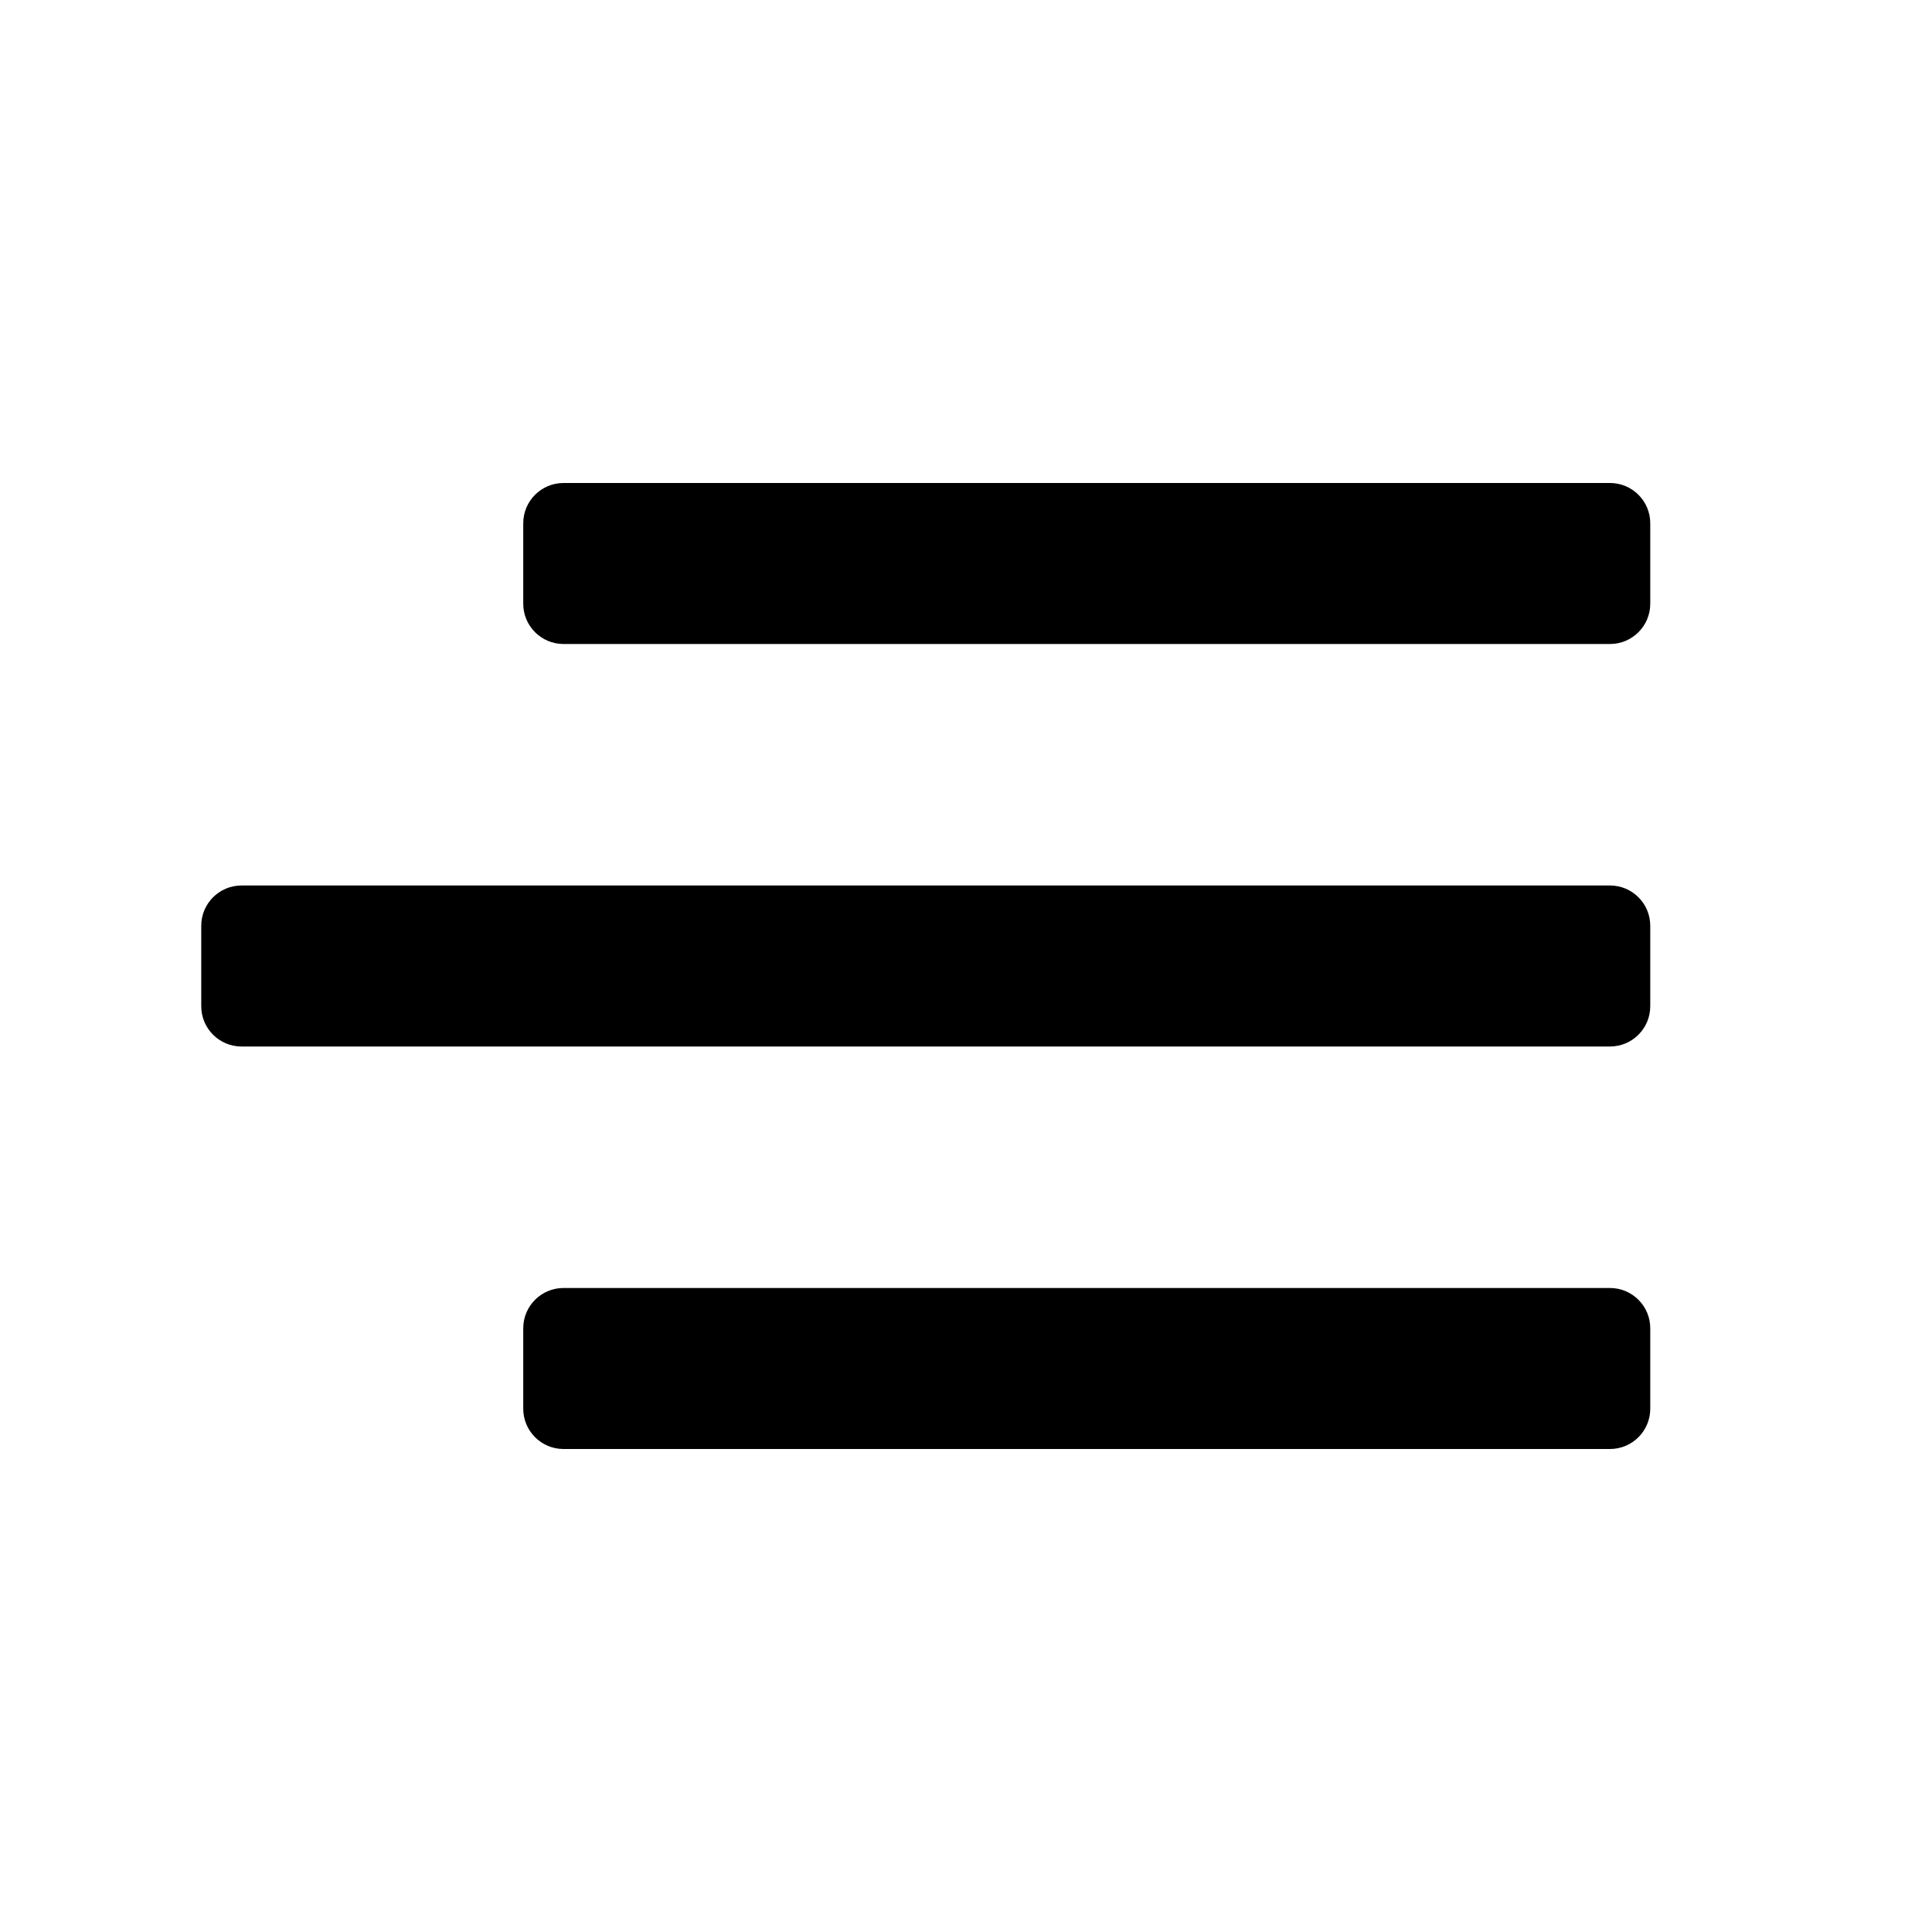
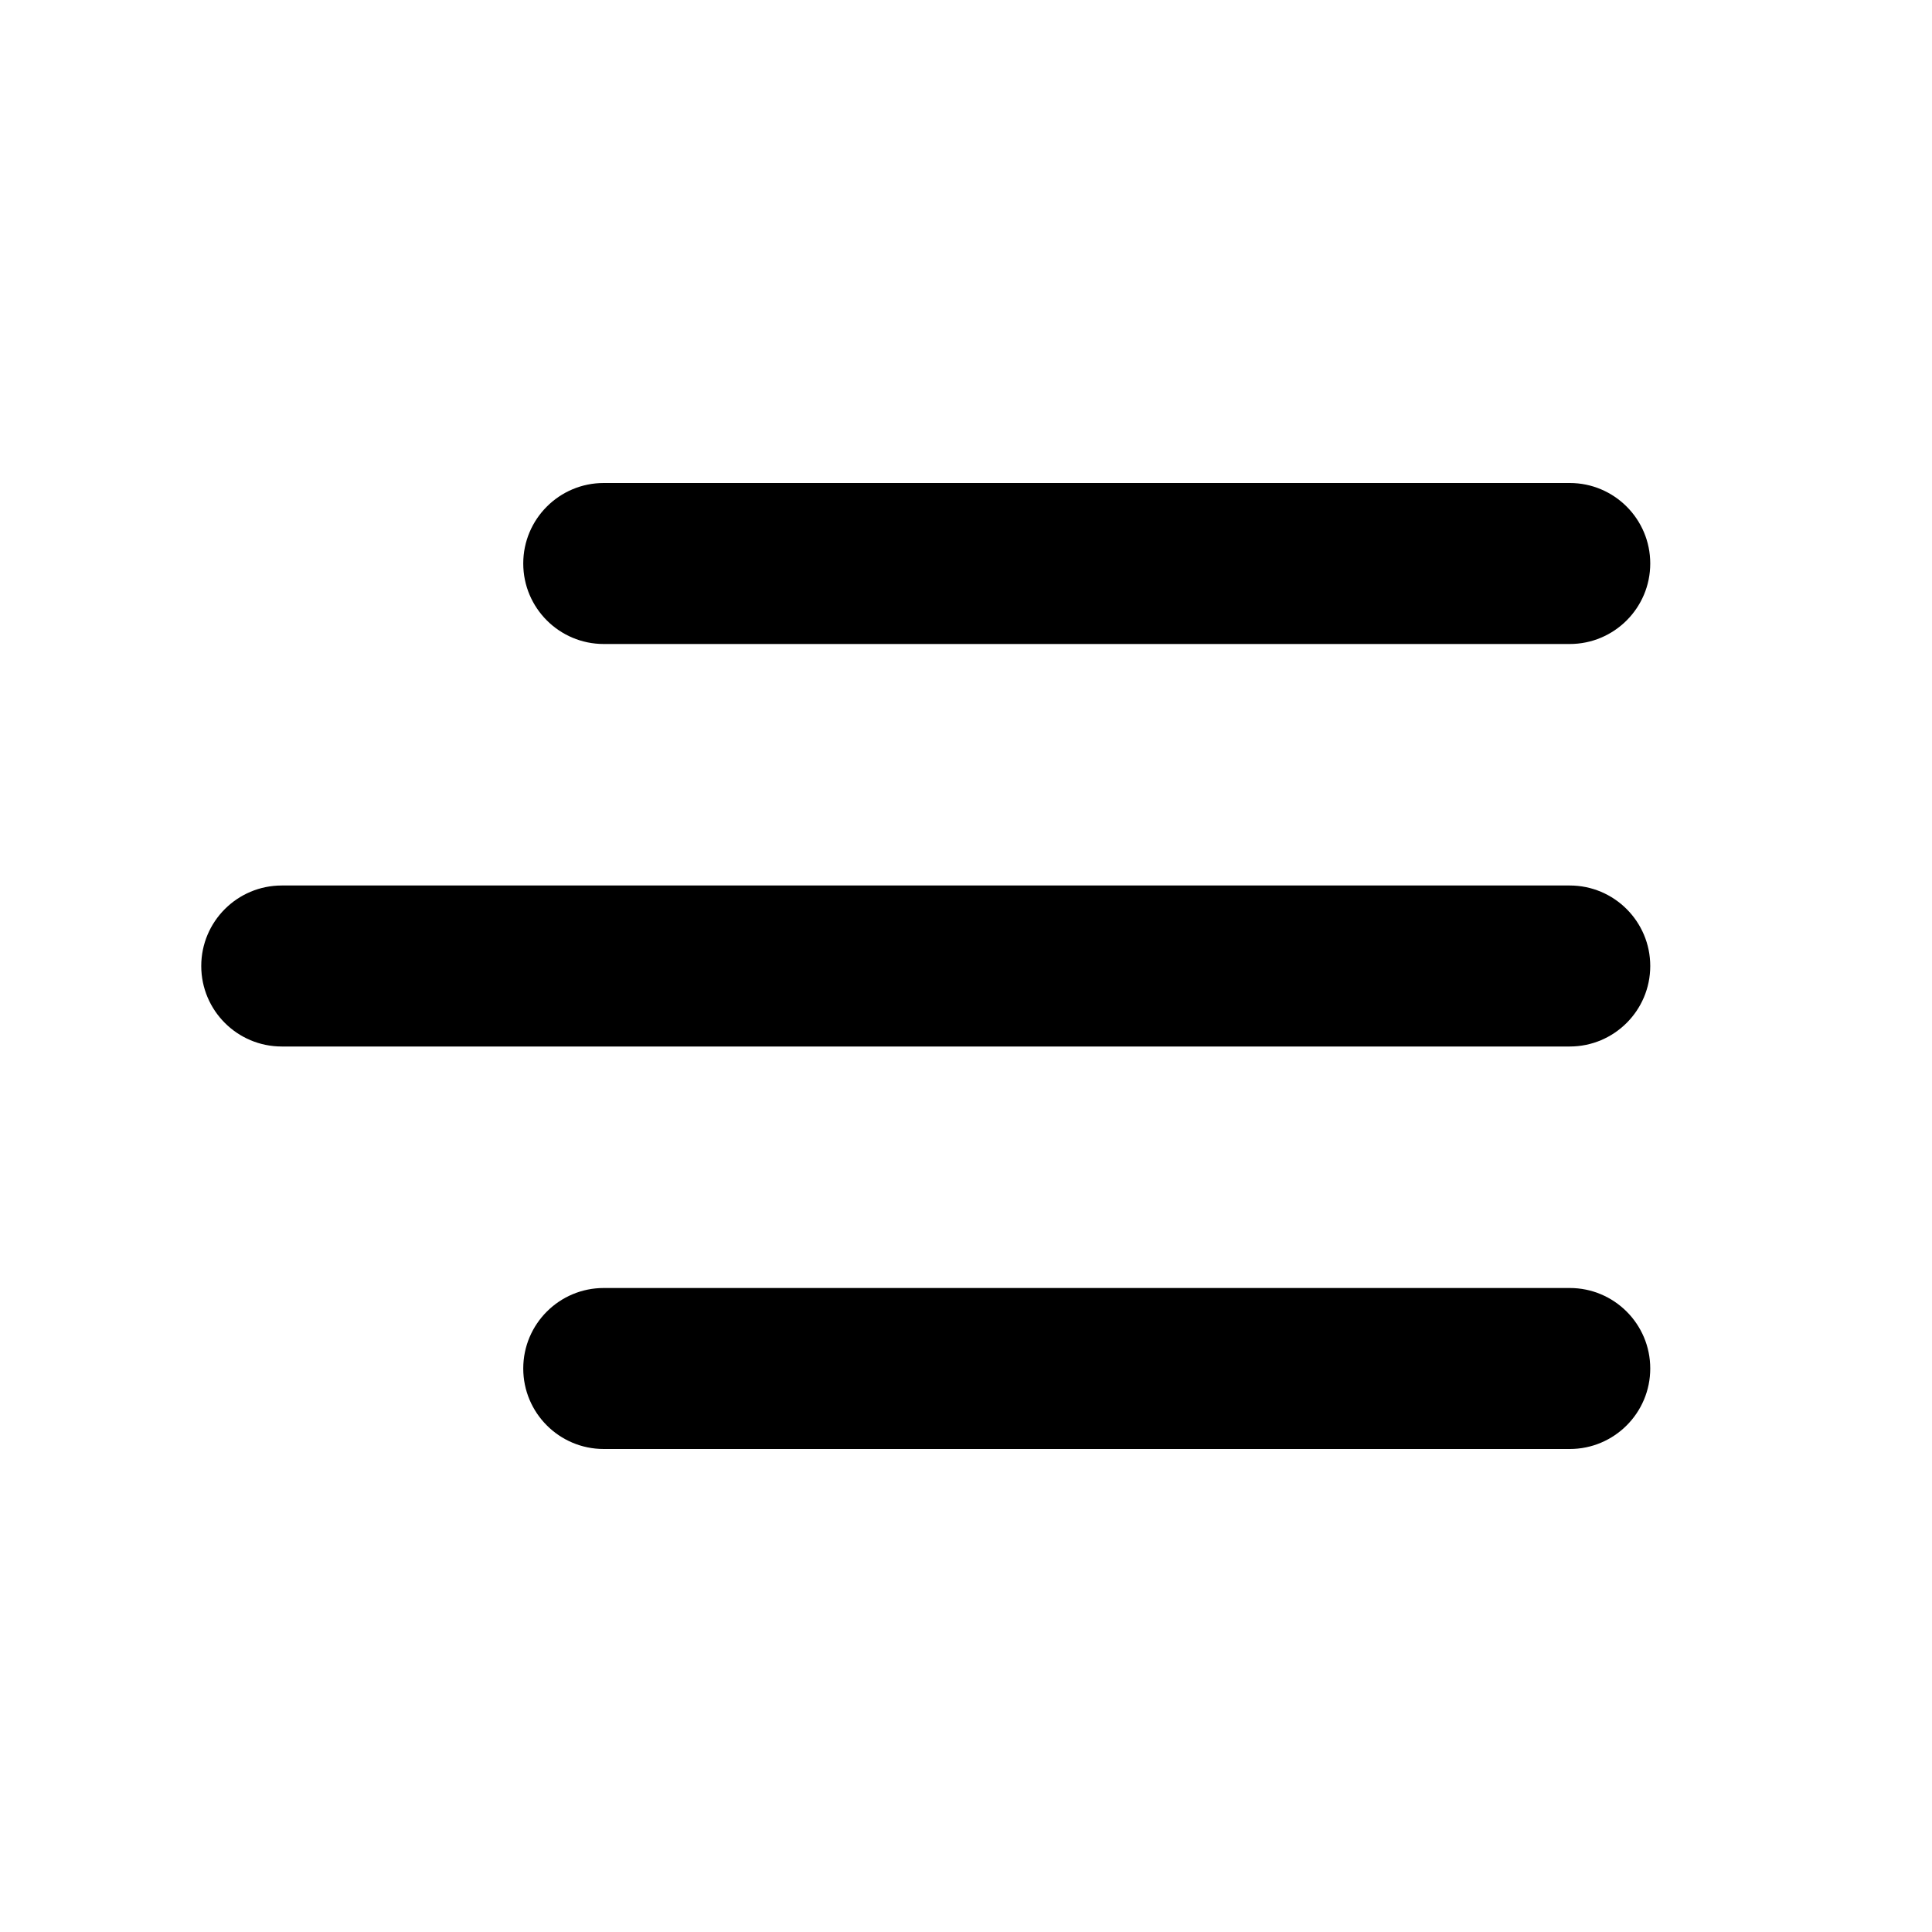
- <svg xmlns="http://www.w3.org/2000/svg" width="24" height="24" viewBox="0 0 24 24" fill="none">
-   <path fill-rule="evenodd" clip-rule="evenodd" d="M6.5 6.5C6.5 6.224 6.724 6 7 6H20C20.276 6 20.5 6.224 20.5 6.5V7.5C20.5 7.776 20.276 8 20 8H7C6.724 8 6.5 7.776 6.5 7.5V6.5ZM2.5 11.5C2.5 11.224 2.724 11 3 11H20C20.276 11 20.5 11.224 20.5 11.5V12.5C20.5 12.776 20.276 13 20 13H3C2.724 13 2.5 12.776 2.5 12.5V11.5ZM7 16C6.724 16 6.5 16.224 6.5 16.5V17.5C6.5 17.776 6.724 18 7 18H20C20.276 18 20.5 17.776 20.5 17.5V16.5C20.5 16.224 20.276 16 20 16H7Z" fill="black" />
+ <svg xmlns="http://www.w3.org/2000/svg" fill="none" height="24" viewBox="0 0 24 24" width="24">
+   <path clip-rule="evenodd" d="m6.5 7c0-.552.448-1 1-1h12c.552 0 1 .448 1 1s-.448 1-1 1h-12c-.552 0-1-.448-1-1zm-4 5c0-.552.448-1 1-1h16c.552 0 1 .448 1 1s-.448 1-1 1h-16c-.552 0-1-.448-1-1zm5 4c-.552 0-1 .448-1 1s.448 1 1 1h12c.552 0 1-.448 1-1s-.448-1-1-1z" fill="#000" fill-rule="evenodd" />
</svg>
